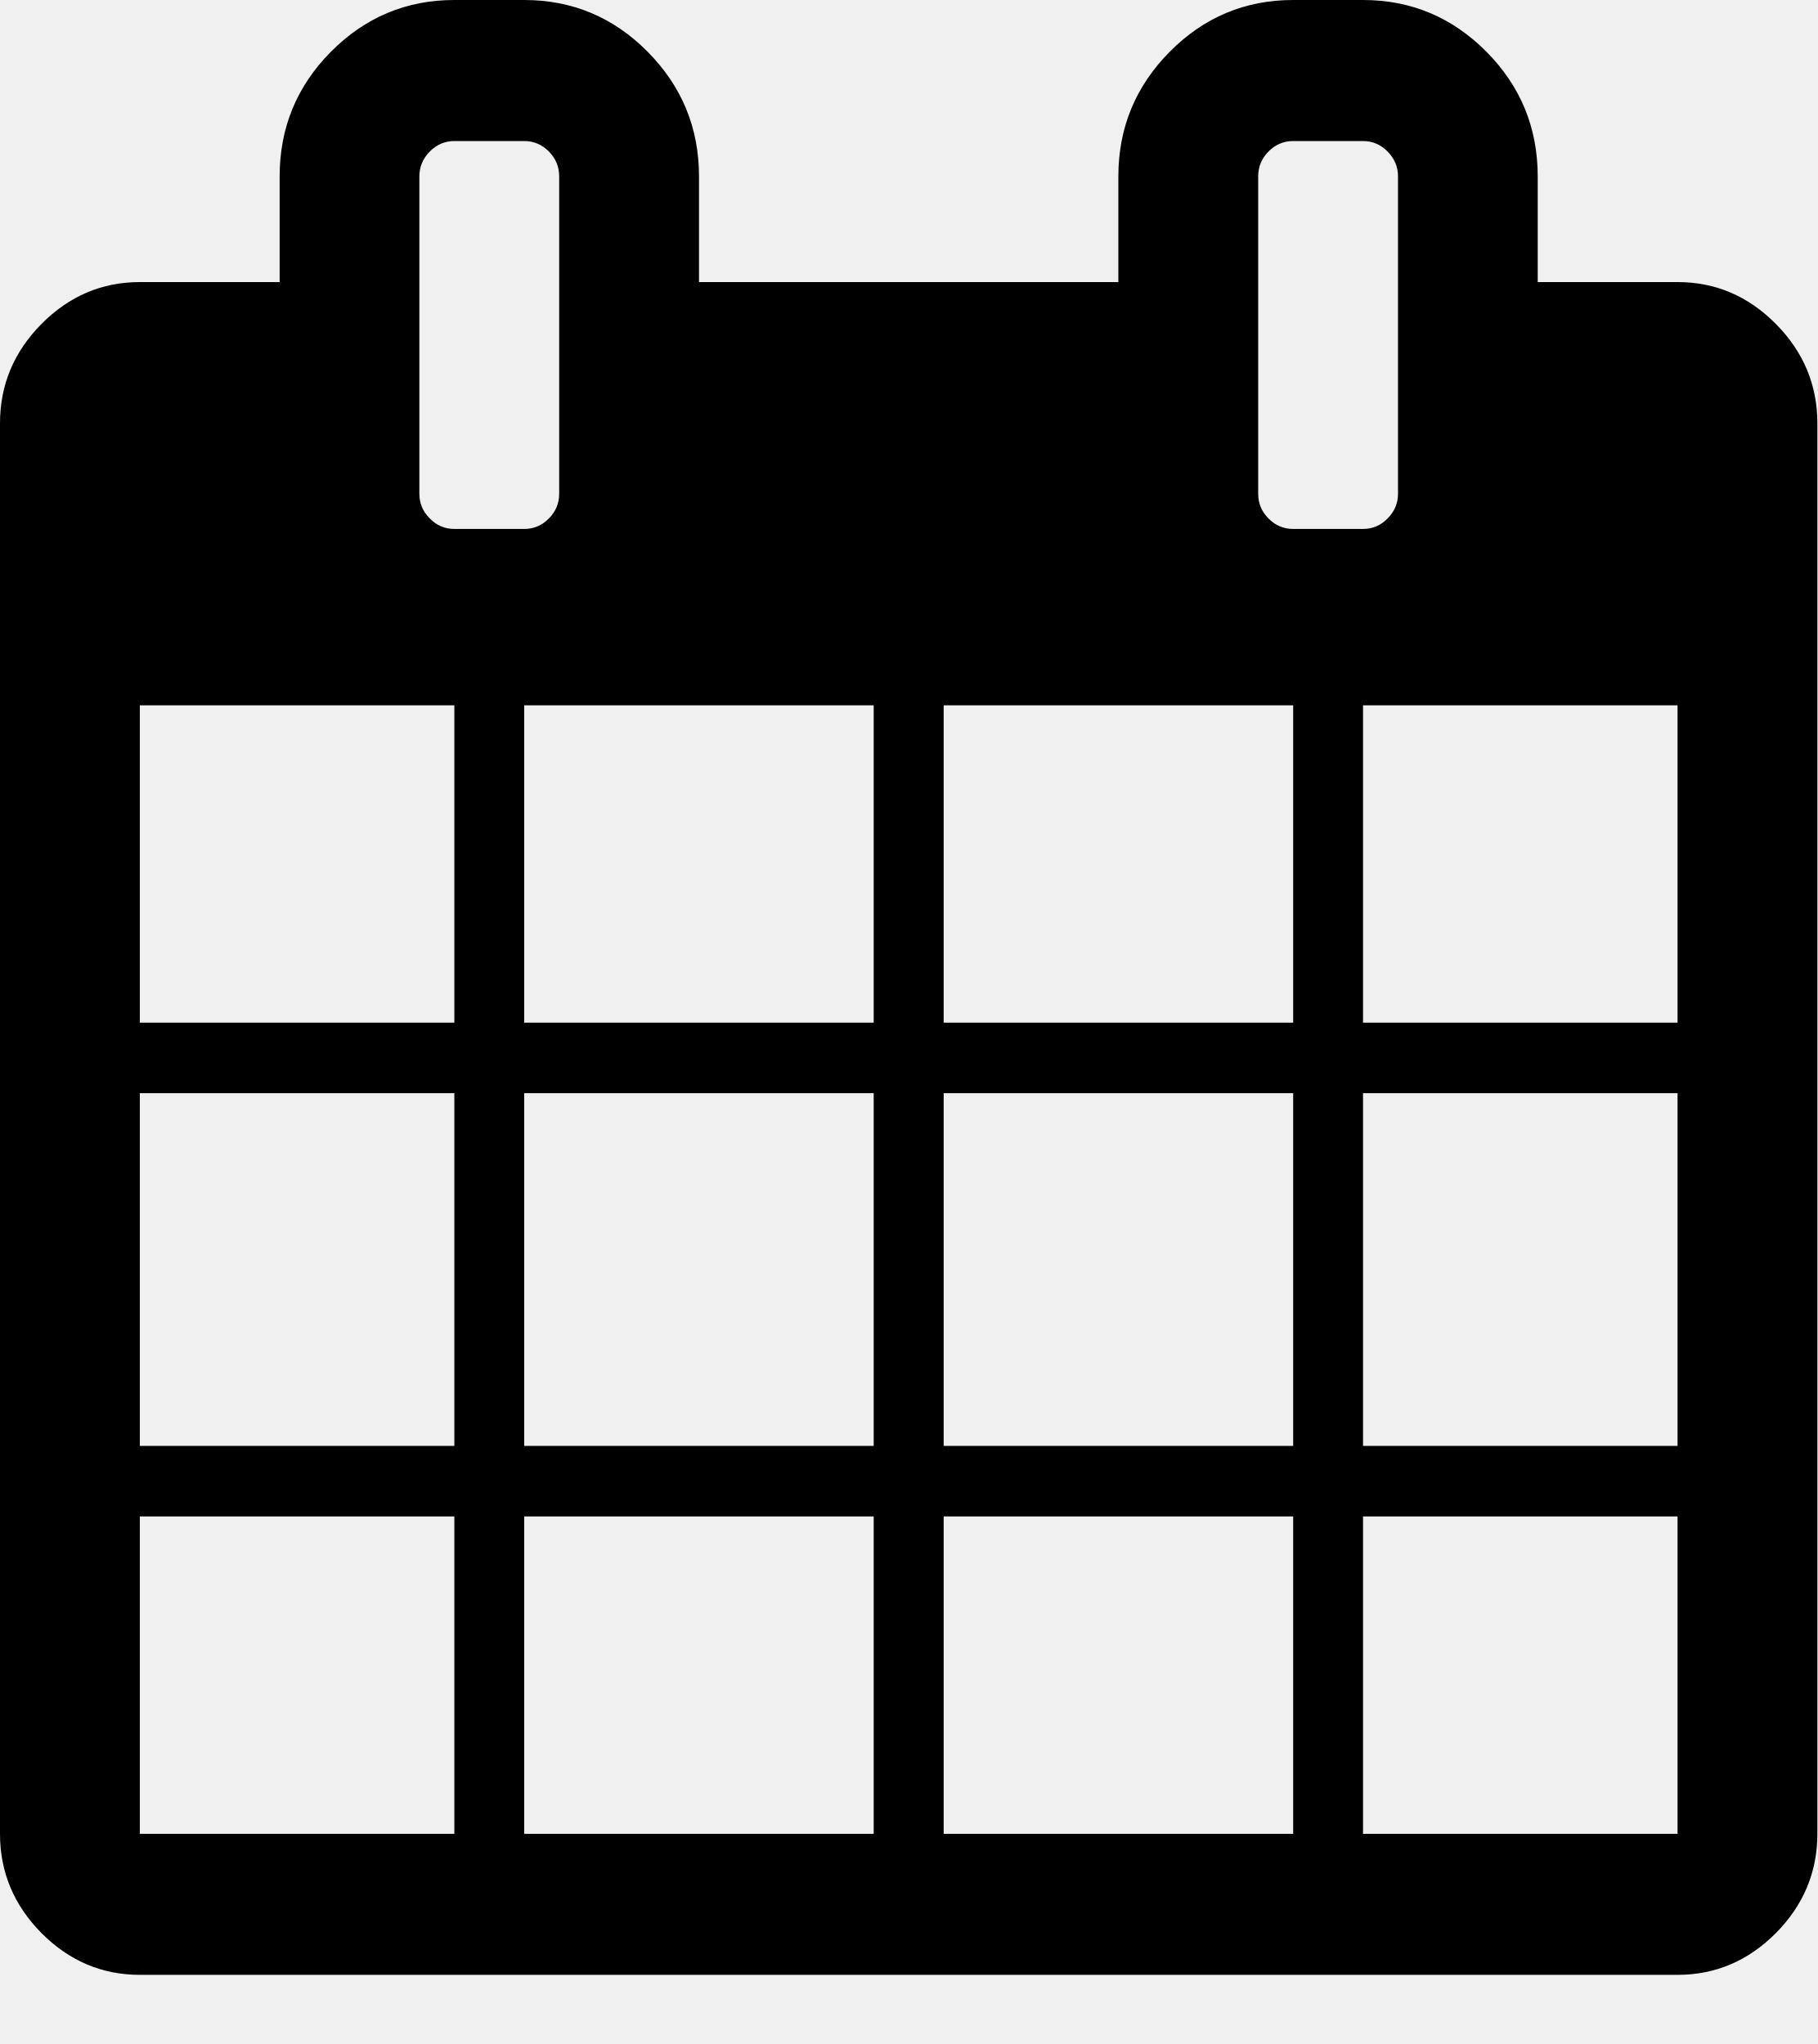
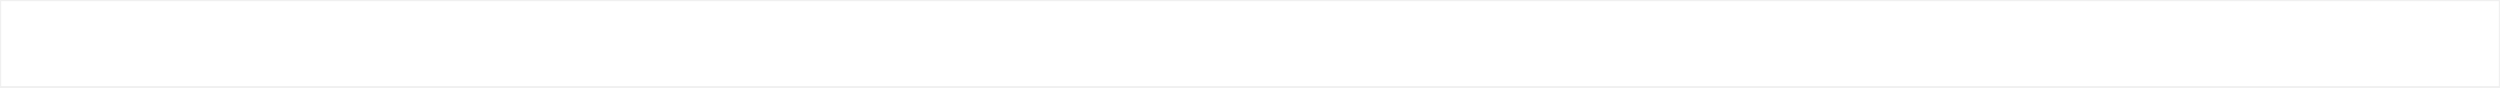
- <svg xmlns="http://www.w3.org/2000/svg" version="1.1" width="16px" height="18px">
-   <g transform="matrix(1 0 0 1 -1451 -134 )">
-     <path d="M 1.231 13.354  L 1.231 16.149  L 4 16.149  L 4 13.354  L 1.231 13.354  Z M 4.615 13.354  L 4.615 16.149  L 7.692 16.149  L 7.692 13.354  L 4.615 13.354  Z M 1.231 9.627  L 1.231 12.733  L 4 12.733  L 4 9.627  L 1.231 9.627  Z M 4.615 9.627  L 4.615 12.733  L 7.692 12.733  L 7.692 9.627  L 4.615 9.627  Z M 1.231 6.211  L 1.231 9.006  L 4 9.006  L 4 6.211  L 1.231 6.211  Z M 8.308 13.354  L 8.308 16.149  L 11.385 16.149  L 11.385 13.354  L 8.308 13.354  Z M 4.615 6.211  L 4.615 9.006  L 7.692 9.006  L 7.692 6.211  L 4.615 6.211  Z M 12 13.354  L 12 16.149  L 14.769 16.149  L 14.769 13.354  L 12 13.354  Z M 8.308 9.627  L 8.308 12.733  L 11.385 12.733  L 11.385 9.627  L 8.308 9.627  Z M 4.832 4.566  C 4.893 4.505  4.923 4.432  4.923 4.348  L 4.923 1.553  C 4.923 1.469  4.893 1.396  4.832 1.334  C 4.771 1.273  4.699 1.242  4.615 1.242  L 4 1.242  C 3.917 1.242  3.845 1.273  3.784 1.334  C 3.723 1.396  3.692 1.469  3.692 1.553  L 3.692 4.348  C 3.692 4.432  3.723 4.505  3.784 4.566  C 3.845 4.628  3.917 4.658  4 4.658  L 4.615 4.658  C 4.699 4.658  4.771 4.628  4.832 4.566  Z M 12 9.627  L 12 12.733  L 14.769 12.733  L 14.769 9.627  L 12 9.627  Z M 8.308 6.211  L 8.308 9.006  L 11.385 9.006  L 11.385 6.211  L 8.308 6.211  Z M 12 6.211  L 12 9.006  L 14.769 9.006  L 14.769 6.211  L 12 6.211  Z M 12.216 4.566  C 12.277 4.505  12.308 4.432  12.308 4.348  L 12.308 1.553  C 12.308 1.469  12.277 1.396  12.216 1.334  C 12.155 1.273  12.083 1.242  12 1.242  L 11.385 1.242  C 11.301 1.242  11.229 1.273  11.168 1.334  C 11.107 1.396  11.077 1.469  11.077 1.553  L 11.077 4.348  C 11.077 4.432  11.107 4.505  11.168 4.566  C 11.229 4.628  11.301 4.658  11.385 4.658  L 12 4.658  C 12.083 4.658  12.155 4.628  12.216 4.566  Z M 15.635 2.853  C 15.878 3.099  16 3.39  16 3.727  L 16 16.149  C 16 16.486  15.878 16.777  15.635 17.023  C 15.391 17.268  15.103 17.391  14.769 17.391  L 1.231 17.391  C 0.897 17.391  0.609 17.268  0.365 17.023  C 0.122 16.777  0 16.486  0 16.149  L 0 3.727  C 0 3.39  0.122 3.099  0.365 2.853  C 0.609 2.607  0.897 2.484  1.231 2.484  L 2.462 2.484  L 2.462 1.553  C 2.462 1.126  2.612 0.76  2.913 0.456  C 3.215 0.152  3.577 0  4 0  L 4.615 0  C 5.038 0  5.401 0.152  5.702 0.456  C 6.003 0.76  6.154 1.126  6.154 1.553  L 6.154 2.484  L 9.846 2.484  L 9.846 1.553  C 9.846 1.126  9.997 0.76  10.298 0.456  C 10.599 0.152  10.962 0  11.385 0  L 12 0  C 12.423 0  12.785 0.152  13.087 0.456  C 13.388 0.76  13.538 1.126  13.538 1.553  L 13.538 2.484  L 14.769 2.484  C 15.103 2.484  15.391 2.607  15.635 2.853  Z " fill-rule="nonzero" fill="#000000" stroke="none" transform="matrix(1 0 0 1 1451 134 )" />
+ <svg xmlns="http://www.w3.org/2000/svg" version="1.1" width="2092px" height="73px">
+   <g transform="matrix(1 0 0 1 -224 -726 )">
+     <path d="M 225 727  L 2315 727  L 2315 798  L 225 798  L 225 727  Z " fill-rule="nonzero" fill="#ffffff" stroke="none" />
  </g>
</svg>
